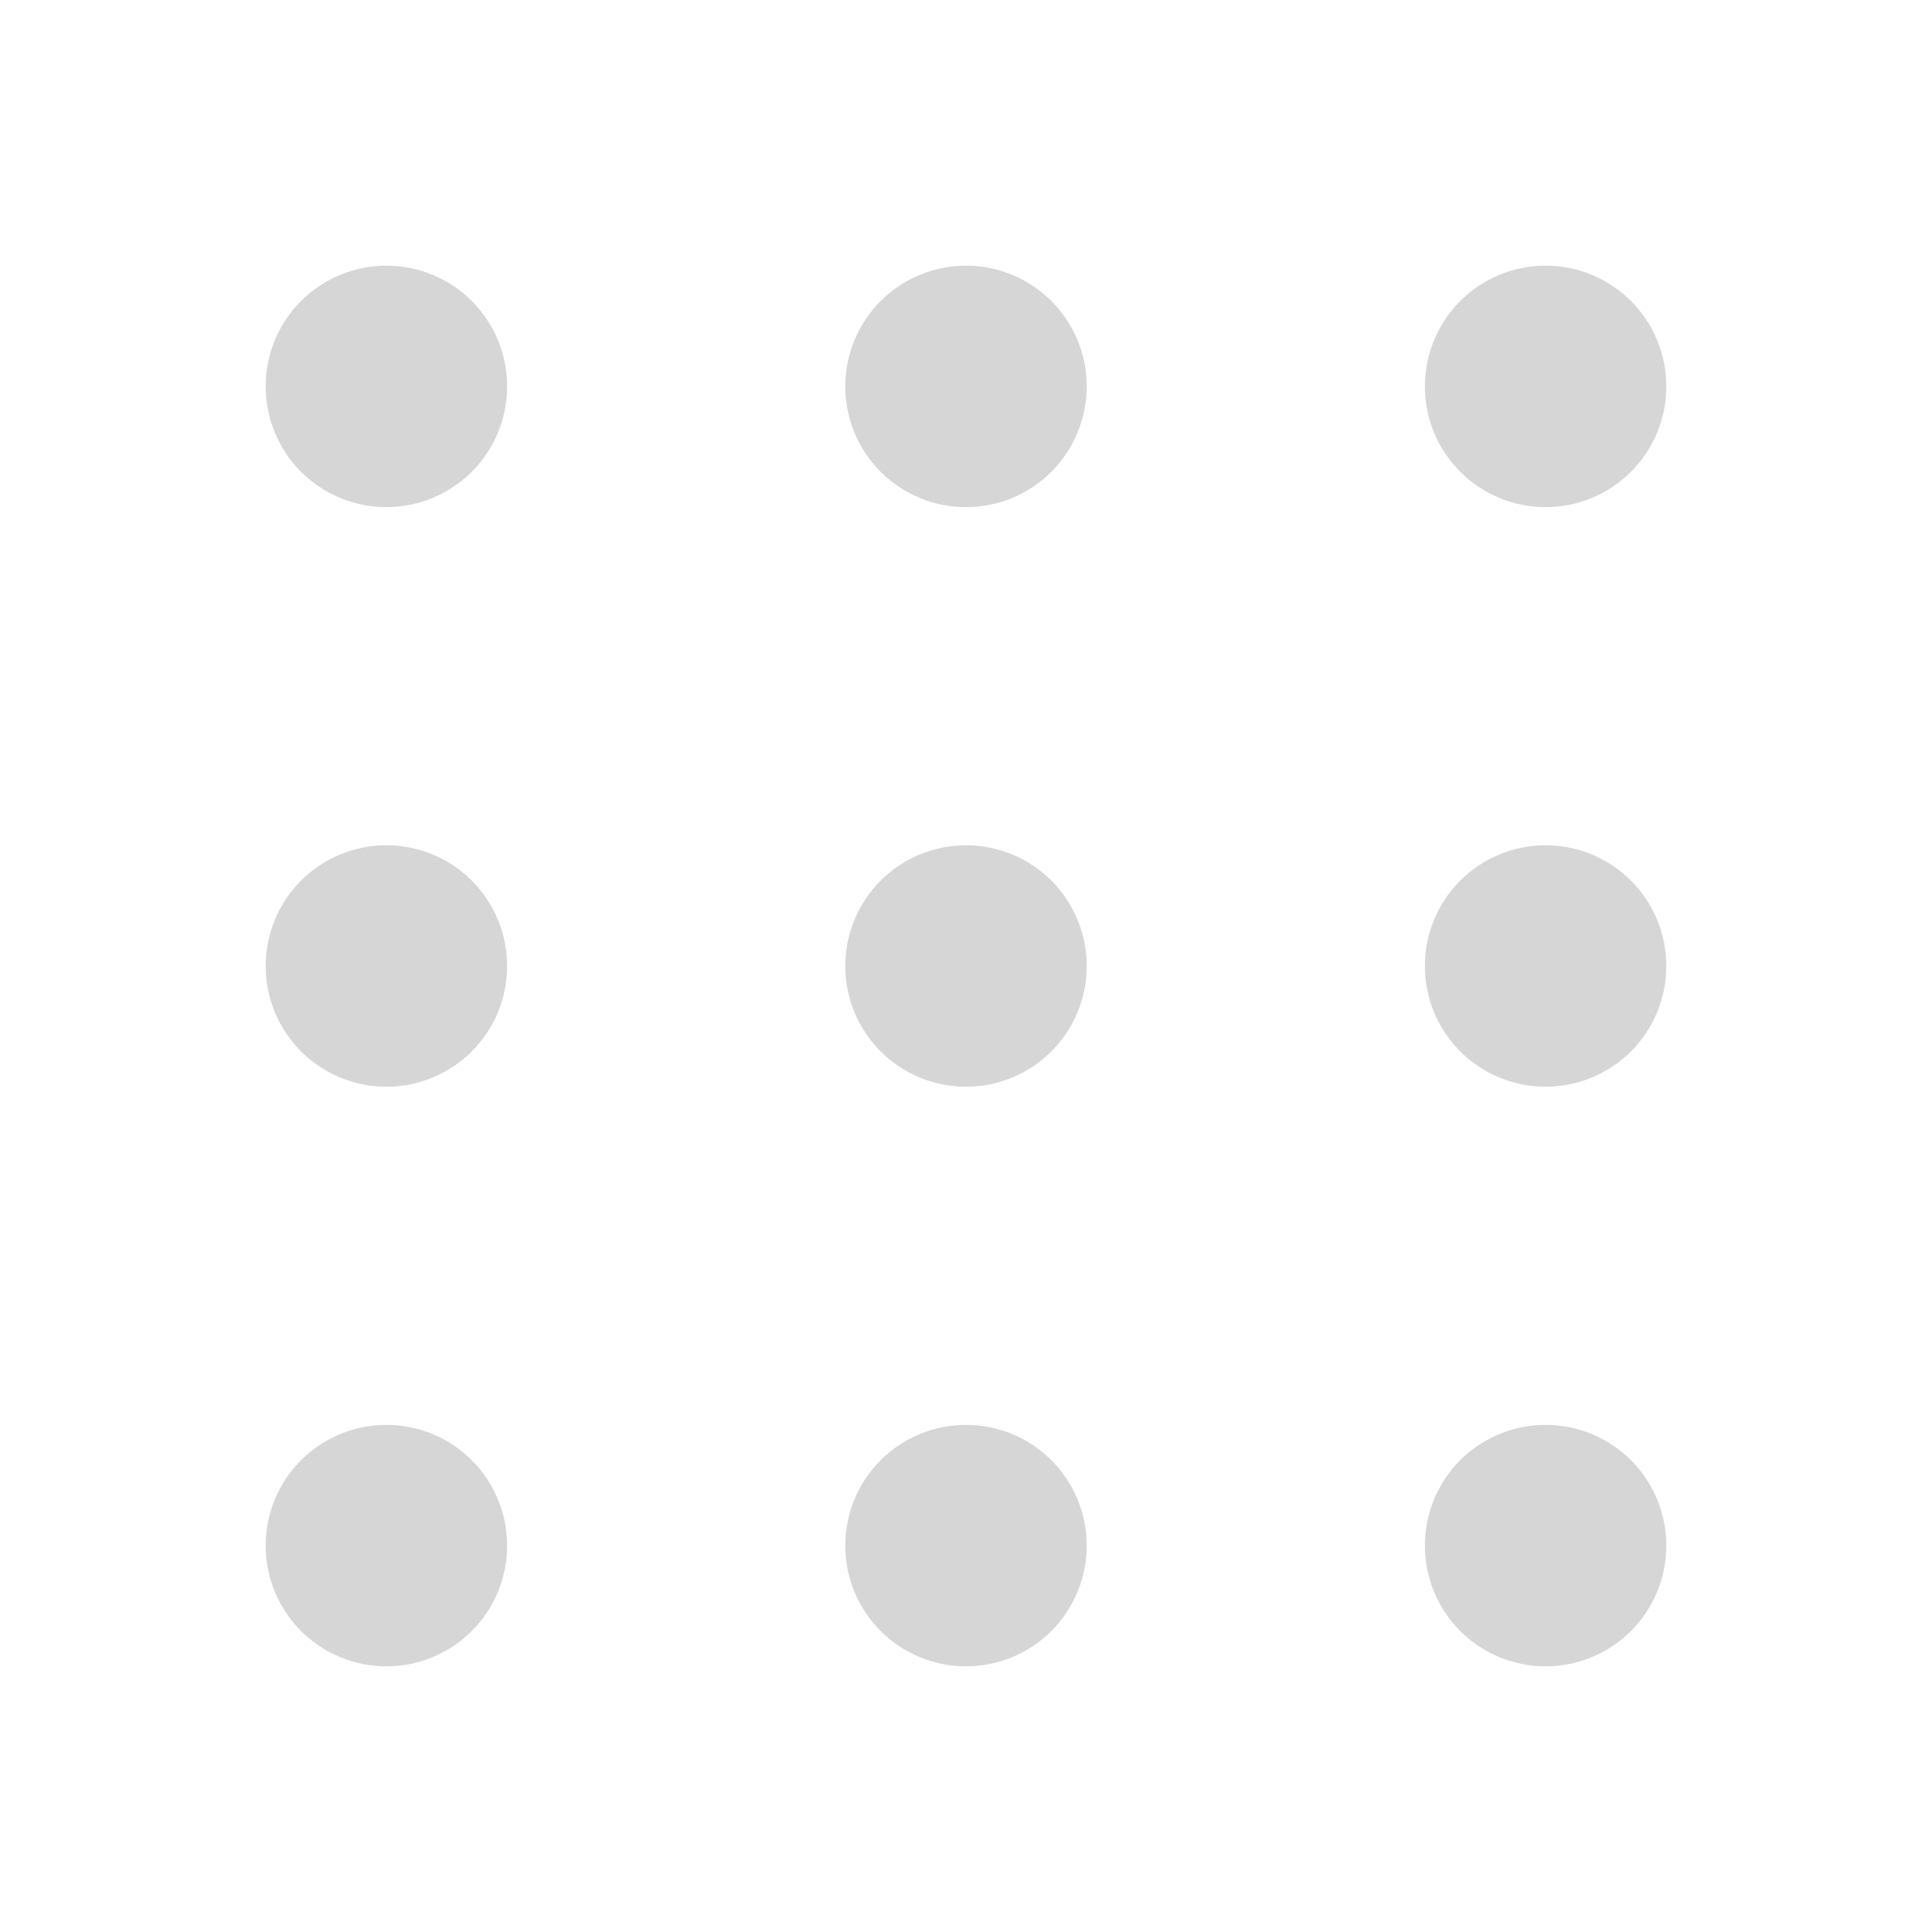
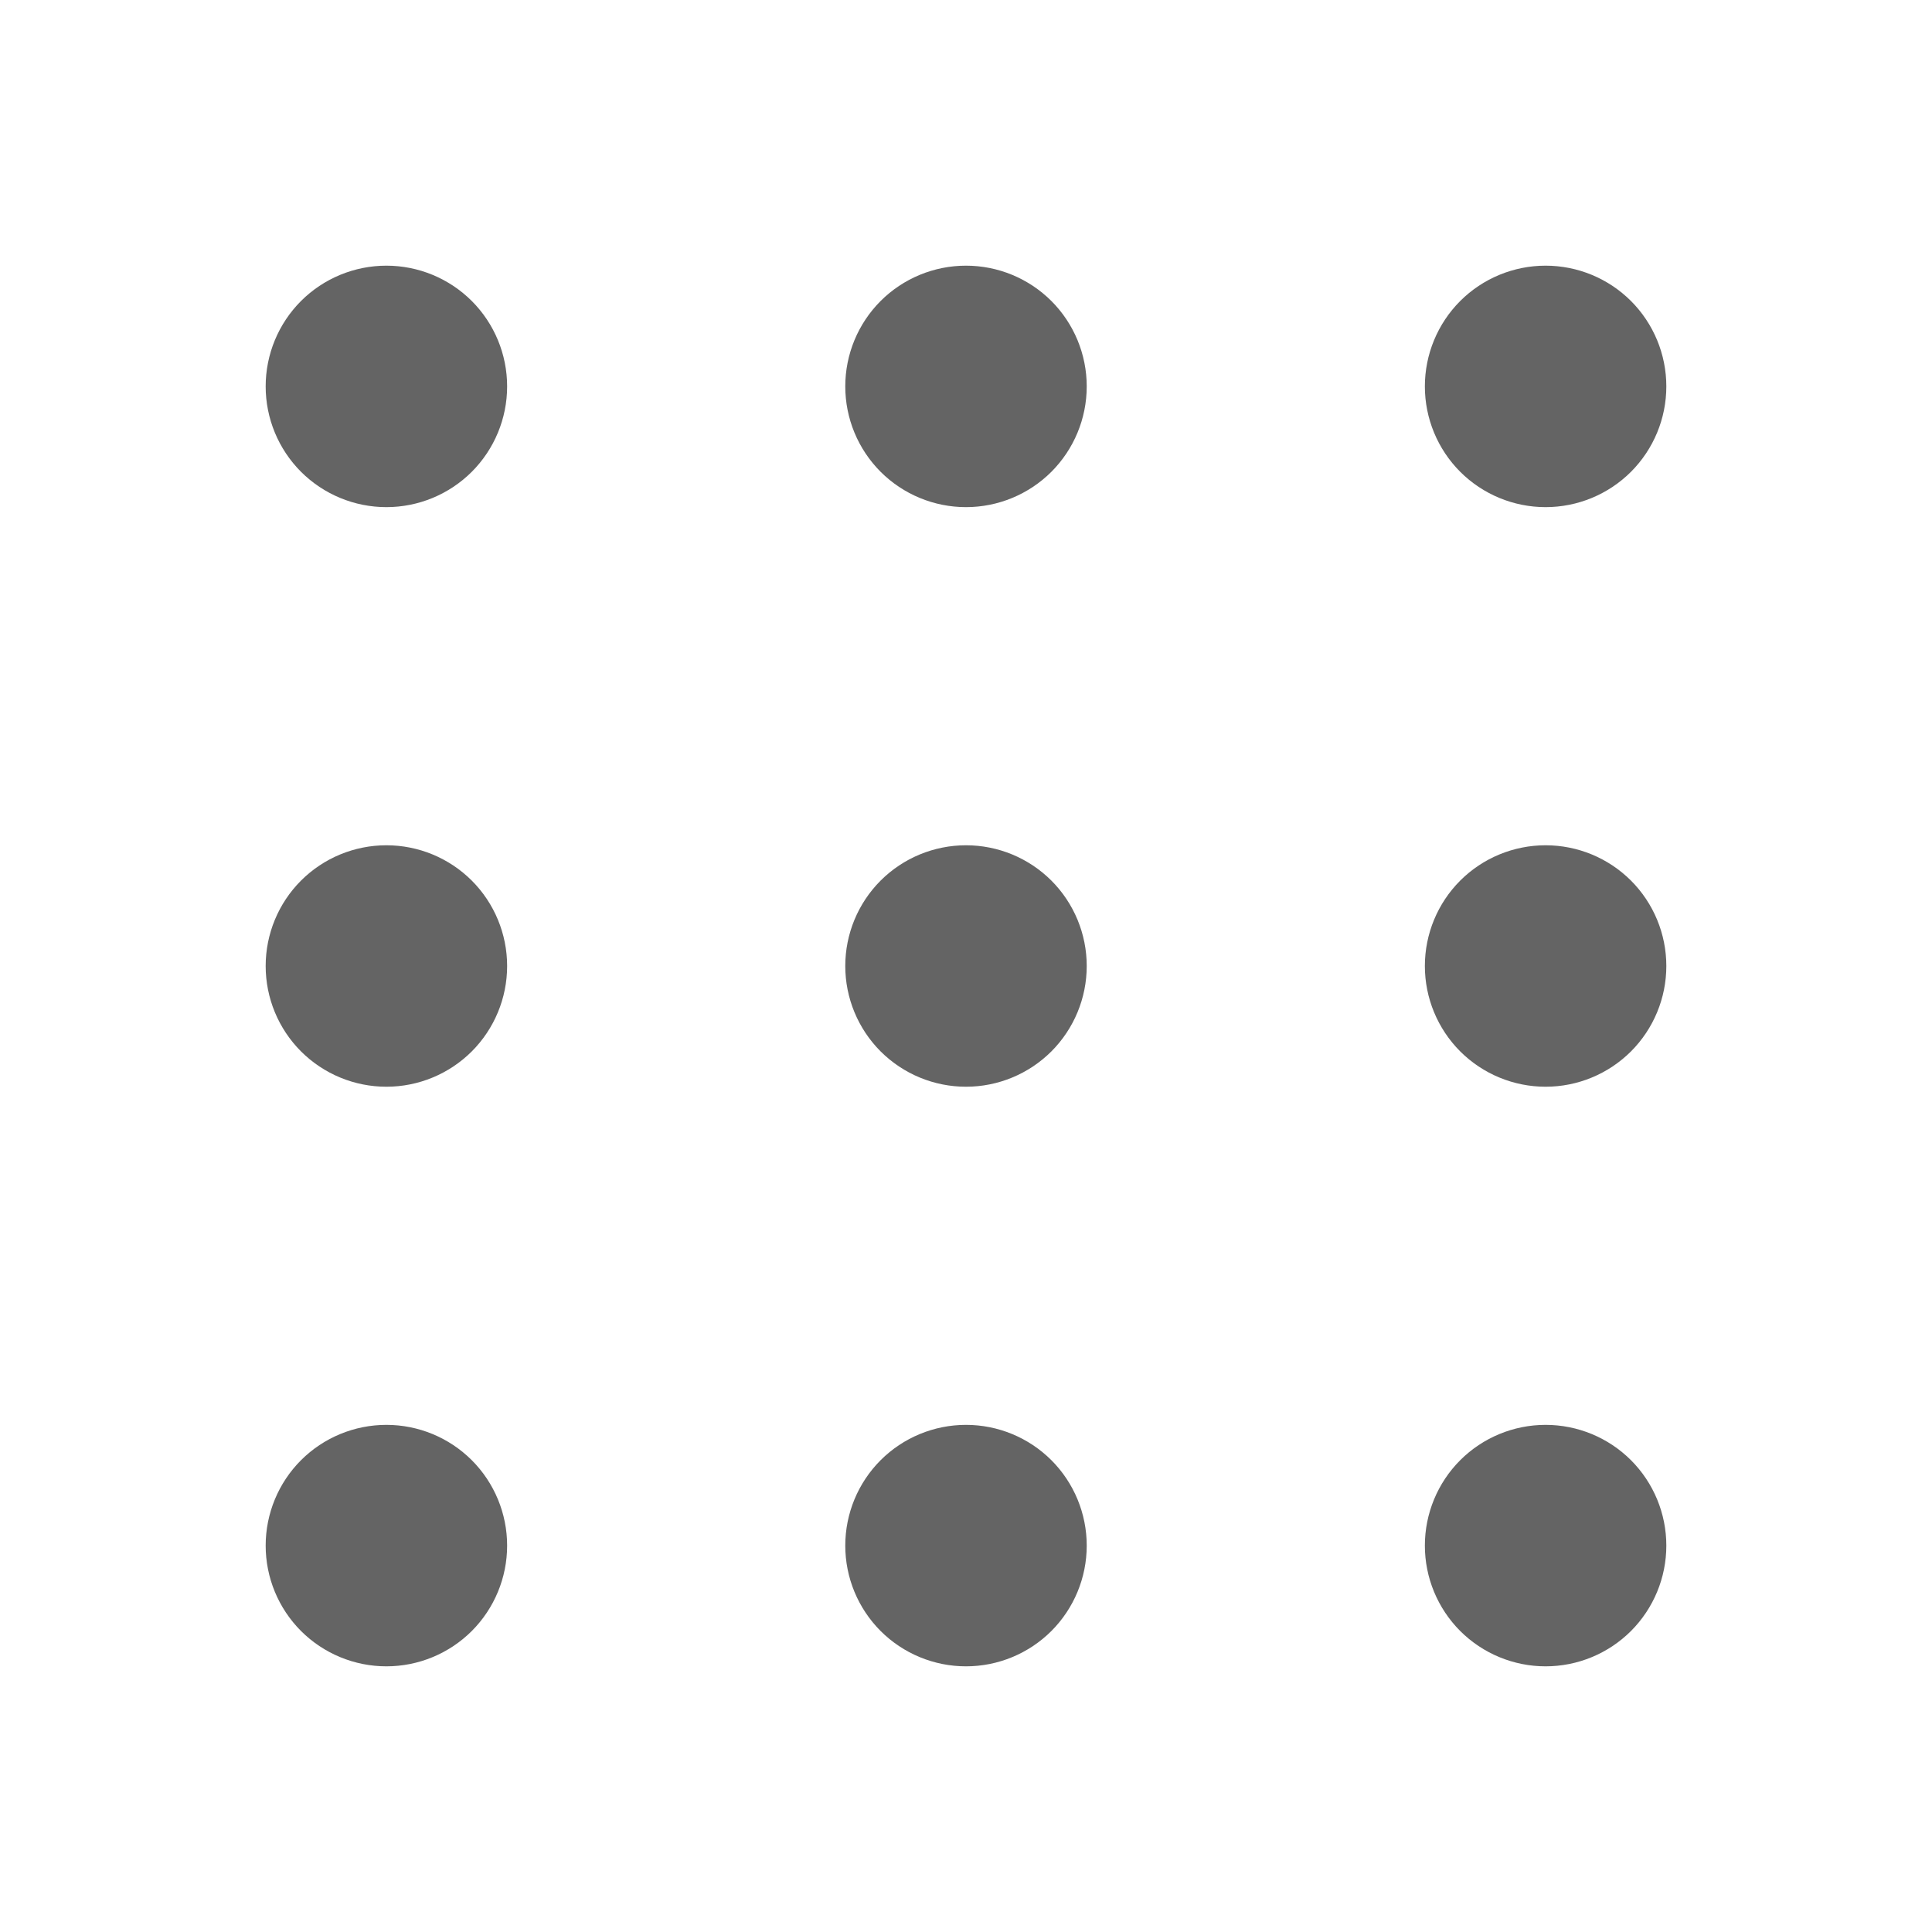
- <svg xmlns="http://www.w3.org/2000/svg" width="35" height="35" viewBox="0 0 45 45" fill="none">
-   <path d="M11.812 9C11.812 9.746 11.516 10.461 10.989 10.989C10.461 11.516 9.746 11.812 9 11.812C8.254 11.812 7.539 11.516 7.011 10.989C6.484 10.461 6.188 9.746 6.188 9C6.188 8.254 6.484 7.539 7.011 7.011C7.539 6.484 8.254 6.188 9 6.188C9.746 6.188 10.461 6.484 10.989 7.011C11.516 7.539 11.812 8.254 11.812 9ZM38.812 36C38.812 36.746 38.516 37.461 37.989 37.989C37.461 38.516 36.746 38.812 36 38.812C35.254 38.812 34.539 38.516 34.011 37.989C33.484 37.461 33.188 36.746 33.188 36C33.188 35.254 33.484 34.539 34.011 34.011C34.539 33.484 35.254 33.188 36 33.188C36.746 33.188 37.461 33.484 37.989 34.011C38.516 34.539 38.812 35.254 38.812 36ZM36 25.312C36.746 25.312 37.461 25.016 37.989 24.489C38.516 23.961 38.812 23.246 38.812 22.5C38.812 21.754 38.516 21.039 37.989 20.511C37.461 19.984 36.746 19.688 36 19.688C35.254 19.688 34.539 19.984 34.011 20.511C33.484 21.039 33.188 21.754 33.188 22.5C33.188 23.246 33.484 23.961 34.011 24.489C34.539 25.016 35.254 25.312 36 25.312ZM38.812 9C38.812 9.746 38.516 10.461 37.989 10.989C37.461 11.516 36.746 11.812 36 11.812C35.254 11.812 34.539 11.516 34.011 10.989C33.484 10.461 33.188 9.746 33.188 9C33.188 8.254 33.484 7.539 34.011 7.011C34.539 6.484 35.254 6.188 36 6.188C36.746 6.188 37.461 6.484 37.989 7.011C38.516 7.539 38.812 8.254 38.812 9ZM22.5 38.812C23.246 38.812 23.961 38.516 24.489 37.989C25.016 37.461 25.312 36.746 25.312 36C25.312 35.254 25.016 34.539 24.489 34.011C23.961 33.484 23.246 33.188 22.5 33.188C21.754 33.188 21.039 33.484 20.511 34.011C19.984 34.539 19.688 35.254 19.688 36C19.688 36.746 19.984 37.461 20.511 37.989C21.039 38.516 21.754 38.812 22.5 38.812ZM25.312 22.5C25.312 23.246 25.016 23.961 24.489 24.489C23.961 25.016 23.246 25.312 22.5 25.312C21.754 25.312 21.039 25.016 20.511 24.489C19.984 23.961 19.688 23.246 19.688 22.5C19.688 21.754 19.984 21.039 20.511 20.511C21.039 19.984 21.754 19.688 22.5 19.688C23.246 19.688 23.961 19.984 24.489 20.511C25.016 21.039 25.312 21.754 25.312 22.5ZM22.5 11.812C23.246 11.812 23.961 11.516 24.489 10.989C25.016 10.461 25.312 9.746 25.312 9C25.312 8.254 25.016 7.539 24.489 7.011C23.961 6.484 23.246 6.188 22.5 6.188C21.754 6.188 21.039 6.484 20.511 7.011C19.984 7.539 19.688 8.254 19.688 9C19.688 9.746 19.984 10.461 20.511 10.989C21.039 11.516 21.754 11.812 22.5 11.812ZM11.812 36C11.812 36.746 11.516 37.461 10.989 37.989C10.461 38.516 9.746 38.812 9 38.812C8.254 38.812 7.539 38.516 7.011 37.989C6.484 37.461 6.188 36.746 6.188 36C6.188 35.254 6.484 34.539 7.011 34.011C7.539 33.484 8.254 33.188 9 33.188C9.746 33.188 10.461 33.484 10.989 34.011C11.516 34.539 11.812 35.254 11.812 36ZM9 25.312C9.746 25.312 10.461 25.016 10.989 24.489C11.516 23.961 11.812 23.246 11.812 22.5C11.812 21.754 11.516 21.039 10.989 20.511C10.461 19.984 9.746 19.688 9 19.688C8.254 19.688 7.539 19.984 7.011 20.511C6.484 21.039 6.188 21.754 6.188 22.5C6.188 23.246 6.484 23.961 7.011 24.489C7.539 25.016 8.254 25.312 9 25.312Z" fill="#CBCBCB" fill-opacity="0.8" />
+ <svg xmlns="http://www.w3.org/2000/svg" width="45" height="45" viewBox="0 0 45 45" fill="none">
+   <path d="M11.812 9C11.812 9.746 11.516 10.461 10.989 10.989C10.461 11.516 9.746 11.812 9 11.812C8.254 11.812 7.539 11.516 7.011 10.989C6.484 10.461 6.188 9.746 6.188 9C6.188 8.254 6.484 7.539 7.011 7.011C7.539 6.484 8.254 6.188 9 6.188C9.746 6.188 10.461 6.484 10.989 7.011C11.516 7.539 11.812 8.254 11.812 9ZM38.812 36C38.812 36.746 38.516 37.461 37.989 37.989C37.461 38.516 36.746 38.812 36 38.812C35.254 38.812 34.539 38.516 34.011 37.989C33.484 37.461 33.188 36.746 33.188 36C33.188 35.254 33.484 34.539 34.011 34.011C34.539 33.484 35.254 33.188 36 33.188C36.746 33.188 37.461 33.484 37.989 34.011C38.516 34.539 38.812 35.254 38.812 36ZM36 25.312C36.746 25.312 37.461 25.016 37.989 24.489C38.516 23.961 38.812 23.246 38.812 22.5C38.812 21.754 38.516 21.039 37.989 20.511C37.461 19.984 36.746 19.688 36 19.688C35.254 19.688 34.539 19.984 34.011 20.511C33.484 21.039 33.188 21.754 33.188 22.5C33.188 23.246 33.484 23.961 34.011 24.489C34.539 25.016 35.254 25.312 36 25.312ZM38.812 9C38.812 9.746 38.516 10.461 37.989 10.989C37.461 11.516 36.746 11.812 36 11.812C35.254 11.812 34.539 11.516 34.011 10.989C33.484 10.461 33.188 9.746 33.188 9C33.188 8.254 33.484 7.539 34.011 7.011C34.539 6.484 35.254 6.188 36 6.188C36.746 6.188 37.461 6.484 37.989 7.011C38.516 7.539 38.812 8.254 38.812 9ZM22.5 38.812C23.246 38.812 23.961 38.516 24.489 37.989C25.016 37.461 25.312 36.746 25.312 36C25.312 35.254 25.016 34.539 24.489 34.011C23.961 33.484 23.246 33.188 22.5 33.188C21.754 33.188 21.039 33.484 20.511 34.011C19.984 34.539 19.688 35.254 19.688 36C19.688 36.746 19.984 37.461 20.511 37.989C21.039 38.516 21.754 38.812 22.5 38.812ZM25.312 22.5C25.312 23.246 25.016 23.961 24.489 24.489C23.961 25.016 23.246 25.312 22.5 25.312C21.754 25.312 21.039 25.016 20.511 24.489C19.984 23.961 19.688 23.246 19.688 22.5C19.688 21.754 19.984 21.039 20.511 20.511C21.039 19.984 21.754 19.688 22.5 19.688C23.246 19.688 23.961 19.984 24.489 20.511C25.016 21.039 25.312 21.754 25.312 22.5ZM22.5 11.812C23.246 11.812 23.961 11.516 24.489 10.989C25.016 10.461 25.312 9.746 25.312 9C25.312 8.254 25.016 7.539 24.489 7.011C23.961 6.484 23.246 6.188 22.5 6.188C21.754 6.188 21.039 6.484 20.511 7.011C19.984 7.539 19.688 8.254 19.688 9C19.688 9.746 19.984 10.461 20.511 10.989C21.039 11.516 21.754 11.812 22.5 11.812ZM11.812 36C11.812 36.746 11.516 37.461 10.989 37.989C10.461 38.516 9.746 38.812 9 38.812C8.254 38.812 7.539 38.516 7.011 37.989C6.484 37.461 6.188 36.746 6.188 36C6.188 35.254 6.484 34.539 7.011 34.011C7.539 33.484 8.254 33.188 9 33.188C9.746 33.188 10.461 33.484 10.989 34.011C11.516 34.539 11.812 35.254 11.812 36ZM9 25.312C9.746 25.312 10.461 25.016 10.989 24.489C11.516 23.961 11.812 23.246 11.812 22.5C11.812 21.754 11.516 21.039 10.989 20.511C10.461 19.984 9.746 19.688 9 19.688C8.254 19.688 7.539 19.984 7.011 20.511C6.484 21.039 6.188 21.754 6.188 22.5C6.188 23.246 6.484 23.961 7.011 24.489C7.539 25.016 8.254 25.312 9 25.312Z" fill="#646464" />
</svg>
